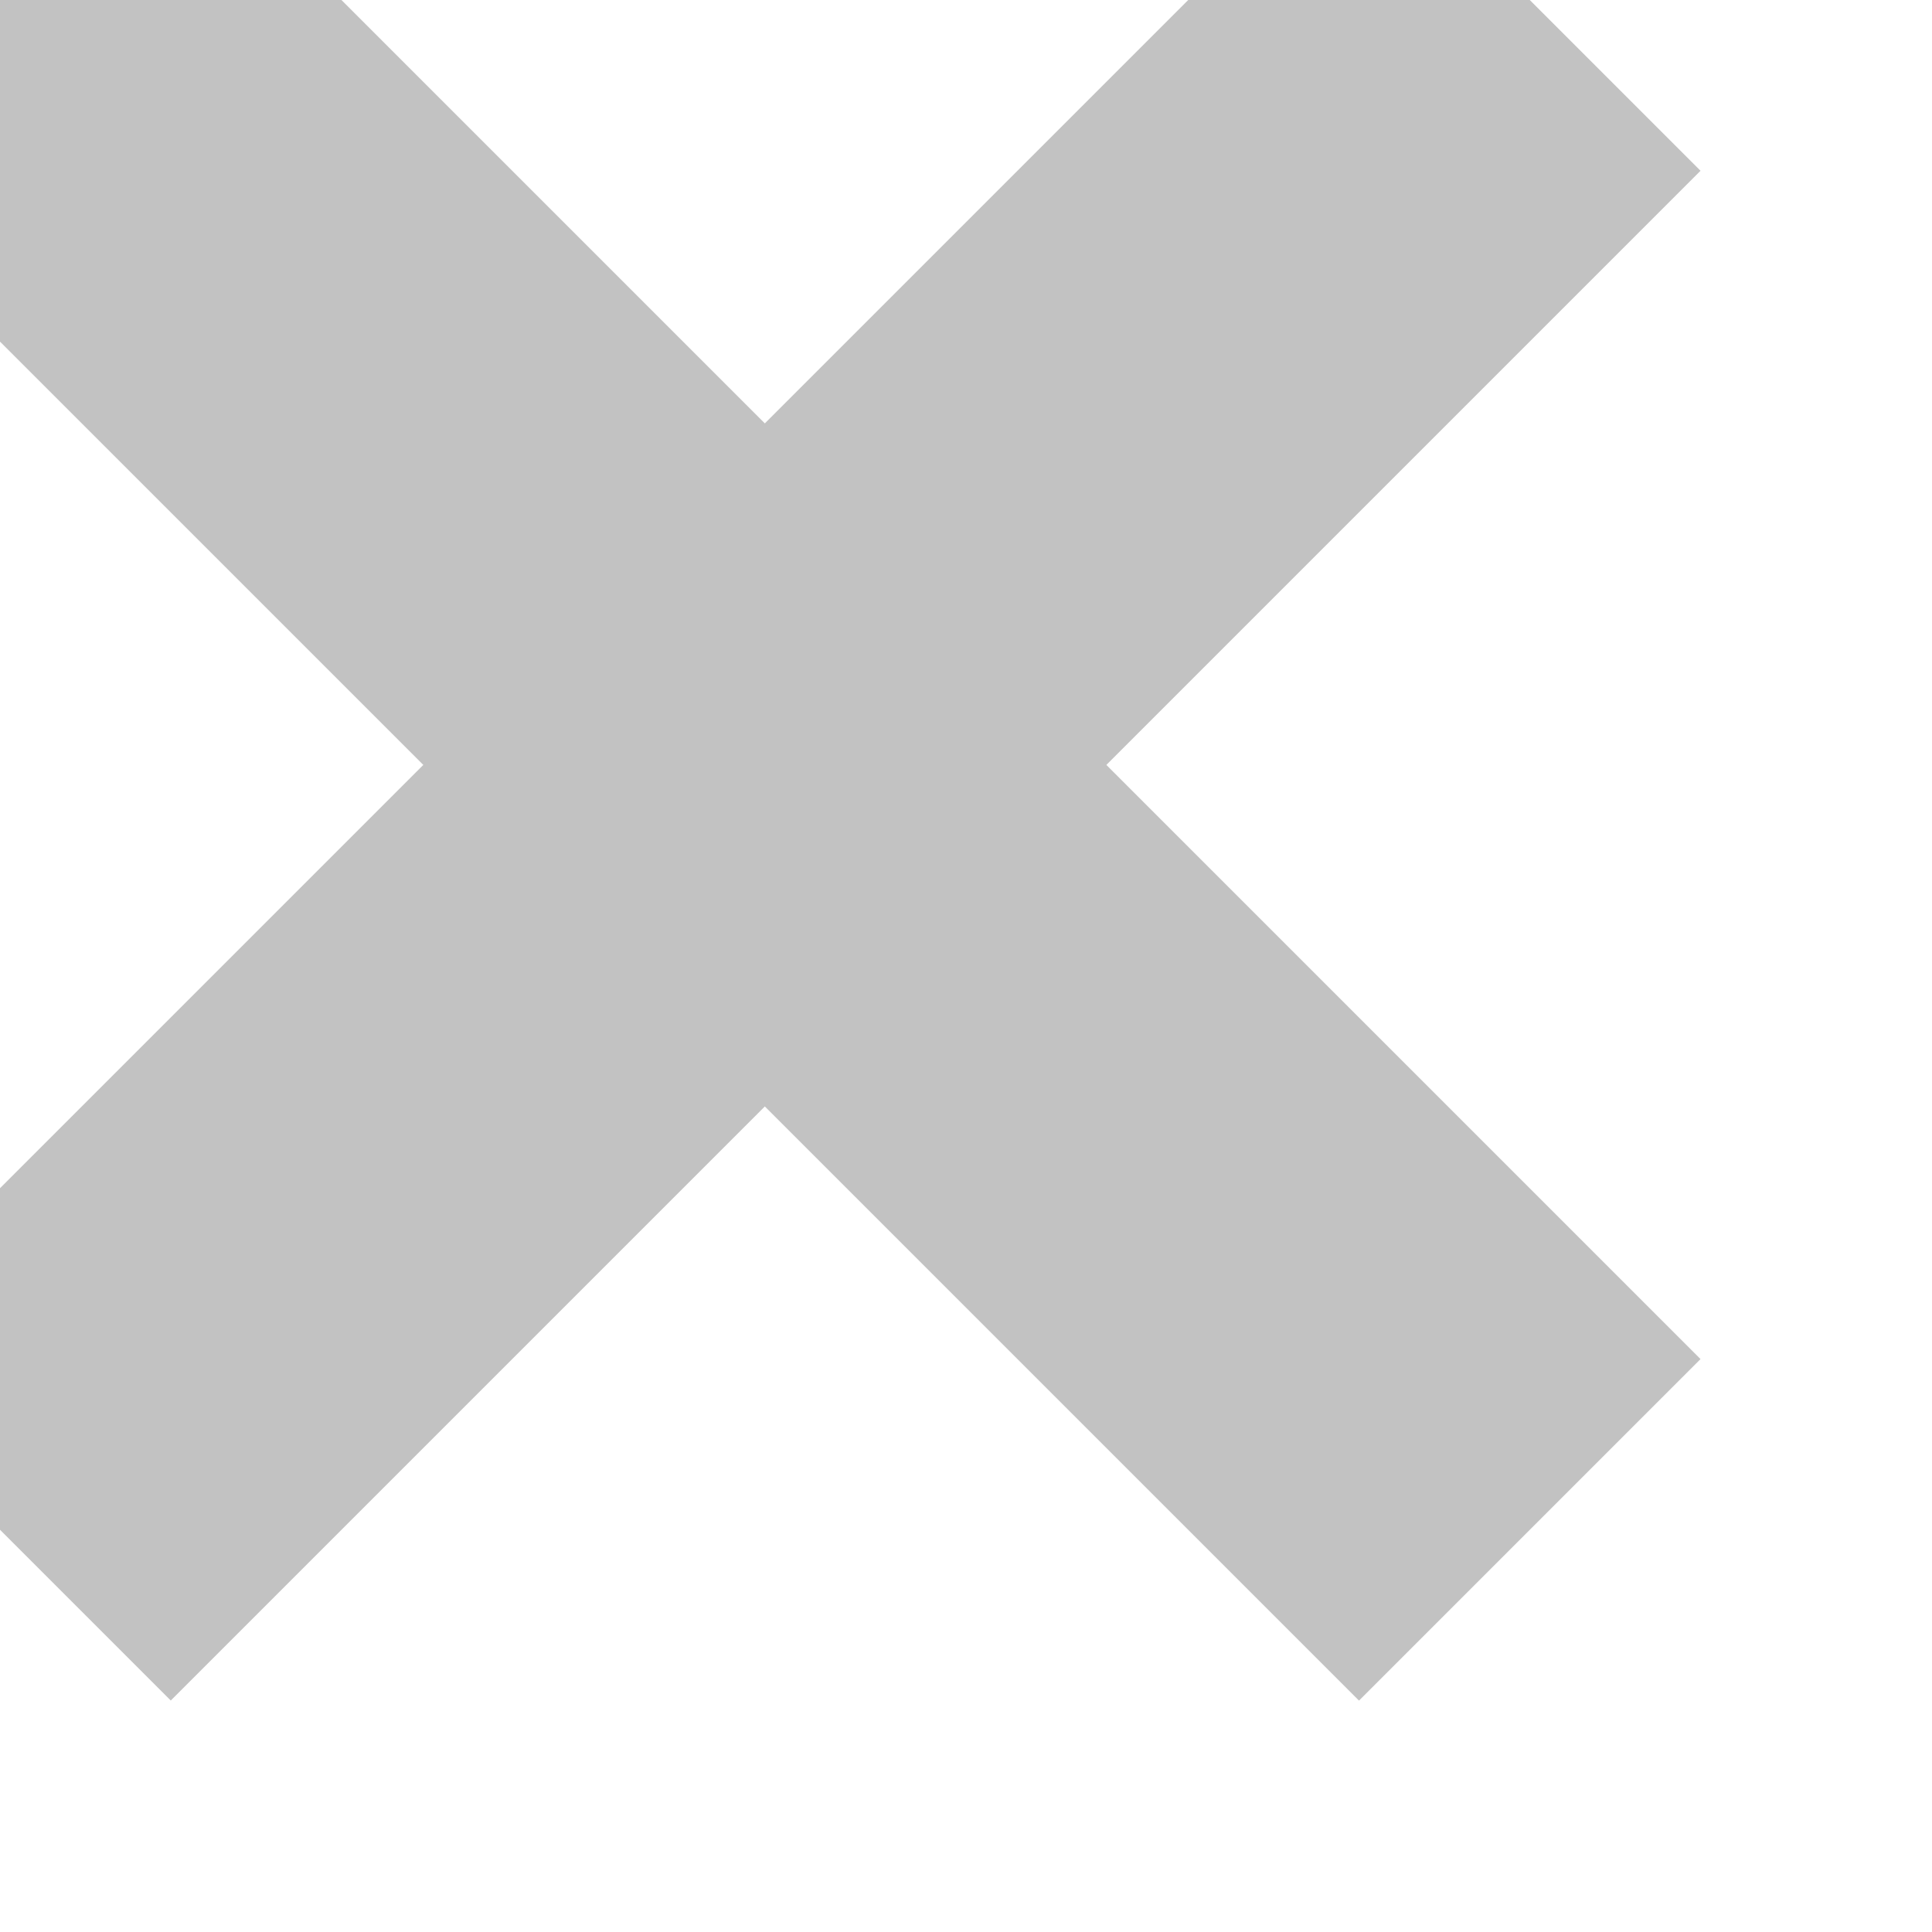
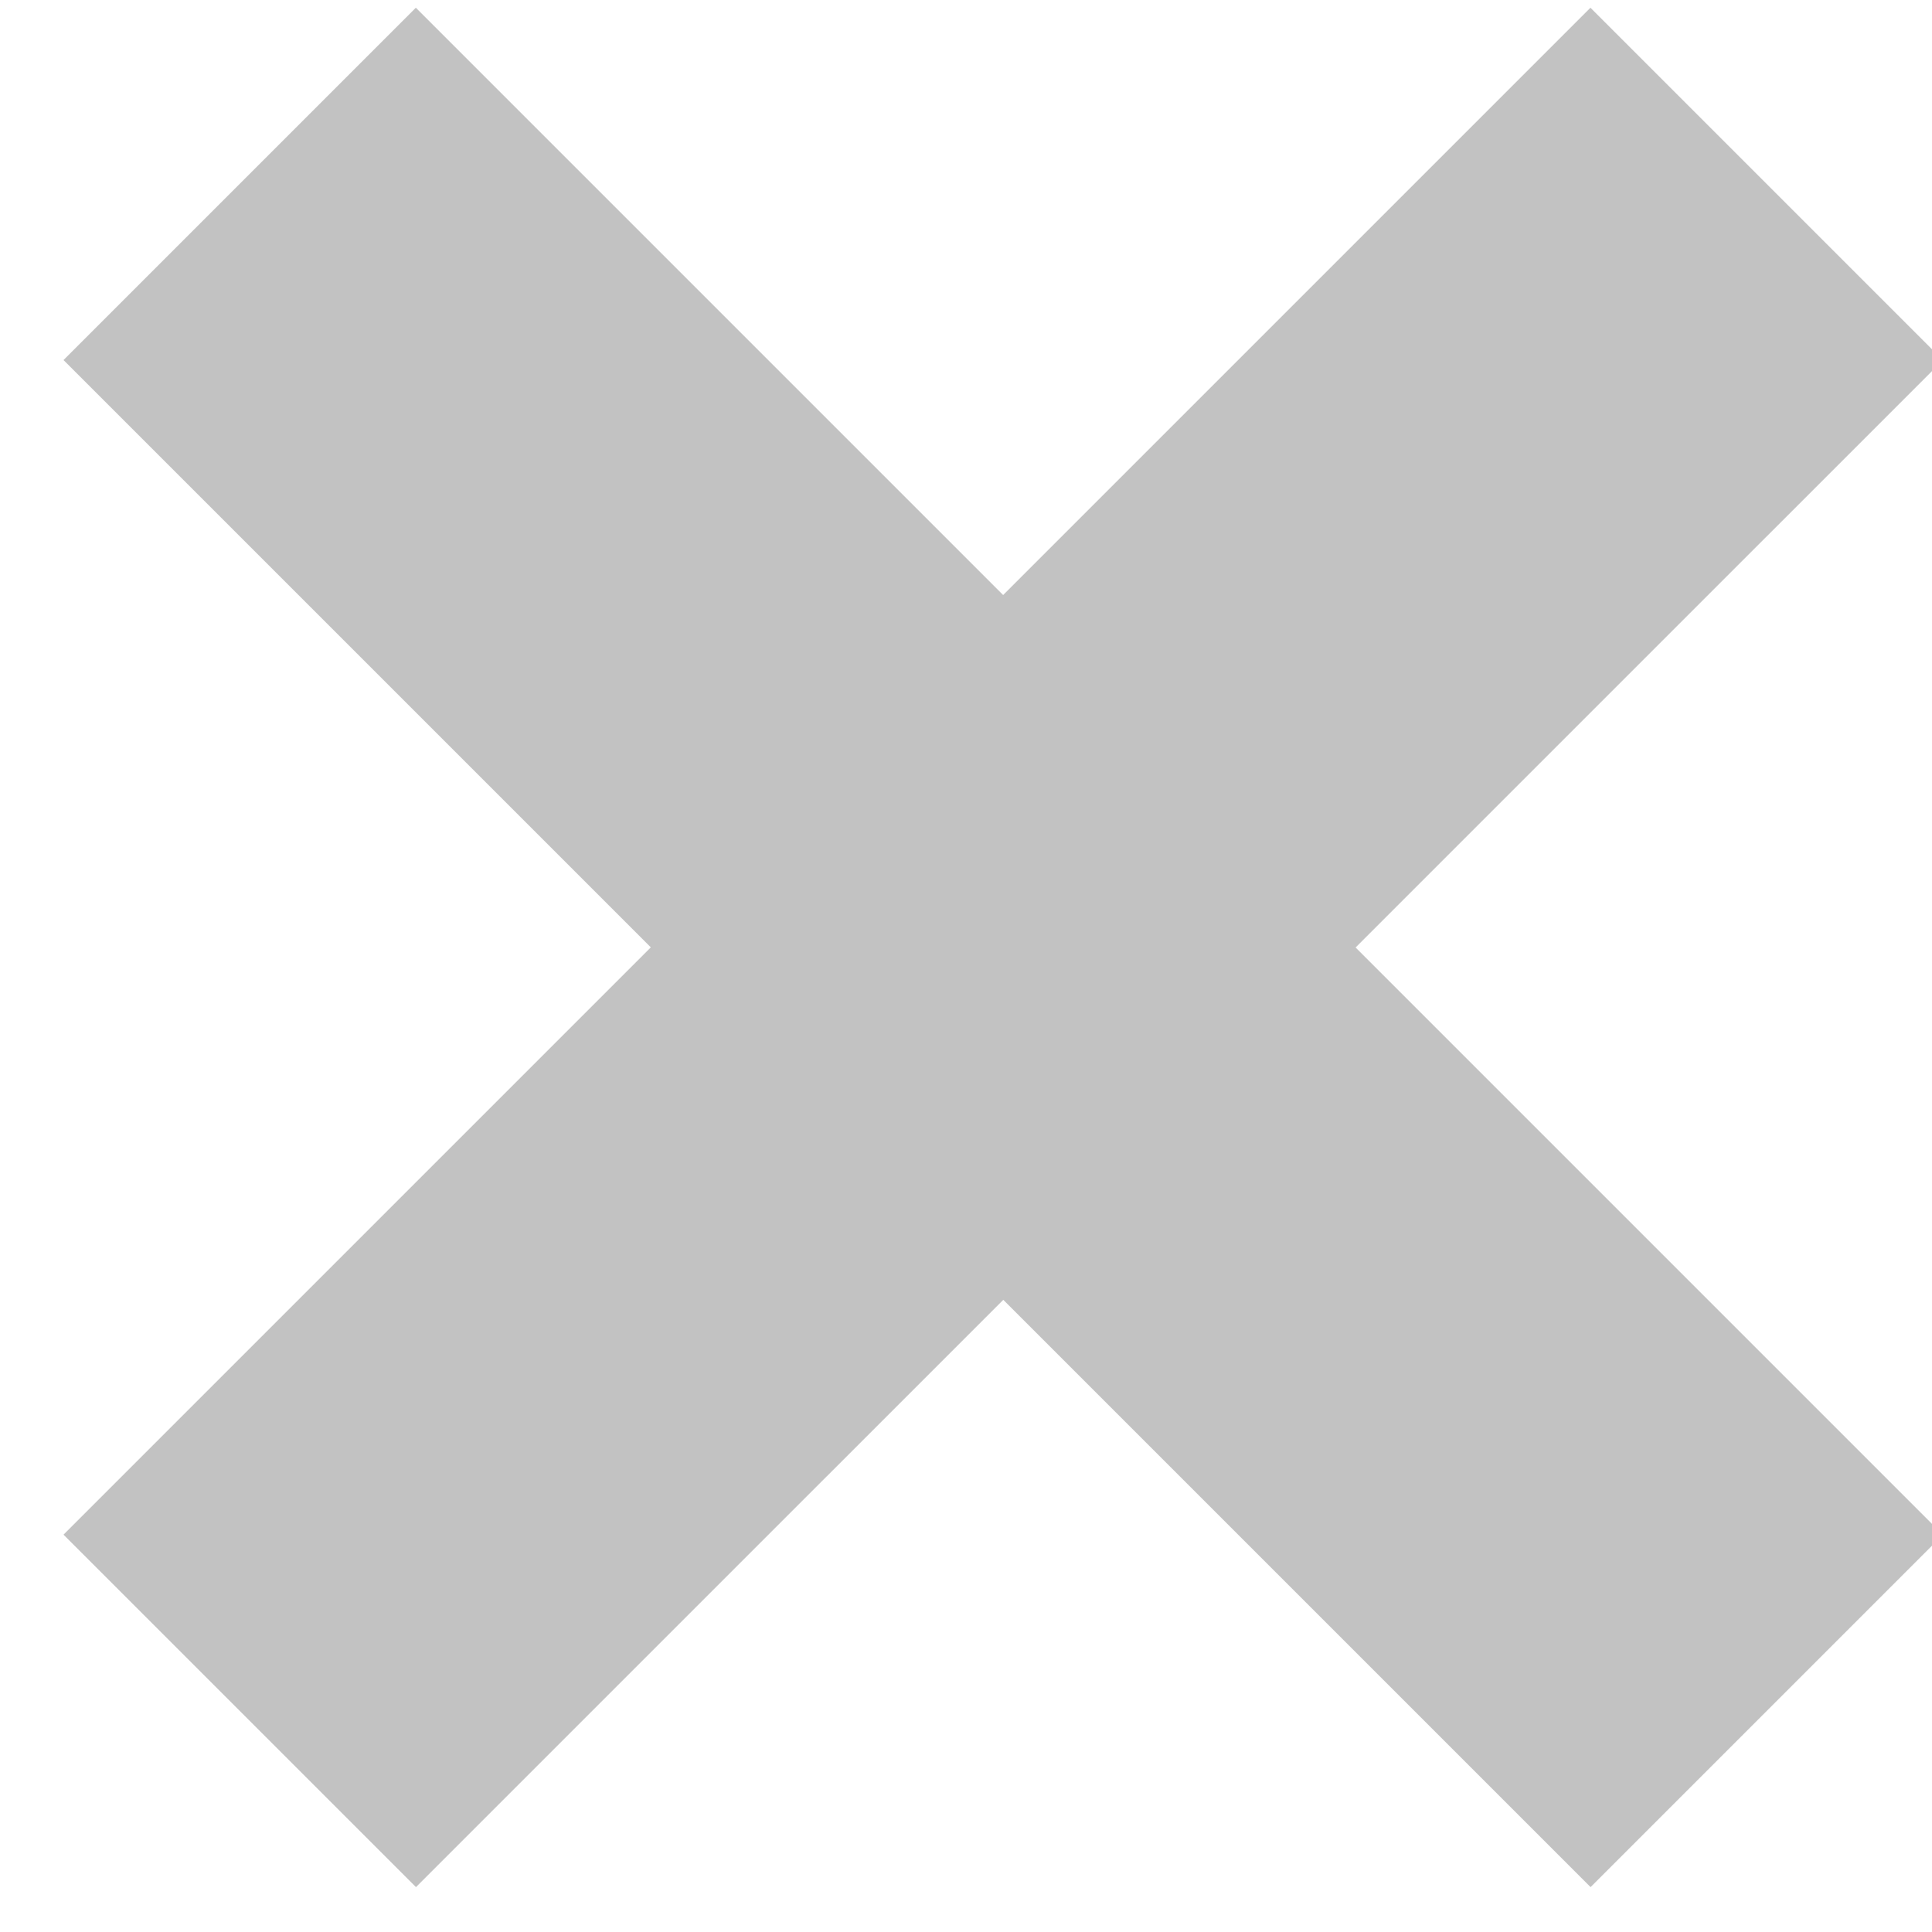
<svg xmlns="http://www.w3.org/2000/svg" width="10px" height="10px" viewBox="0 0 10 10" version="1.1">
-   <g id="UGC-Updates-2019" stroke="none" stroke-width="1" fill="none" fill-rule="evenodd">
-     <g id="3.1---App-Editor---Review-modal" stroke="#C2C2C2" stroke-width="2.5">
-       <g id="close-modal">
-         <path d="M0,7.918 L7.918,0" id="Path-2" />
-         <path d="M0,7.918 L7.918,0" id="Path-2" transform="translate(3.959229, 3.959229) rotate(-90) translate(-3.959229, -3.959229) " />
-       </g>
+   <g id="Symbols" stroke="none" stroke-width="1" fill="none" fill-rule="evenodd">
+     <g id="Existing-modal---no-results" transform="translate(-741, -156)" fill="#C2C2C2">
+       <path d="M744.903,159.614 L744.903,155.315 L747.482,155.315 L747.482,159.614 L751.781,159.614 L751.781,162.194 L747.482,162.194 L747.482,166.493 L744.903,166.493 L744.903,162.194 L740.604,162.194 L740.604,159.614 L744.903,159.614 Z" id="Combined-Shape" transform="translate(746.1924, 160.9038) rotate(-45) translate(-746.1924, -160.9038) " />
    </g>
  </g>
</svg>
